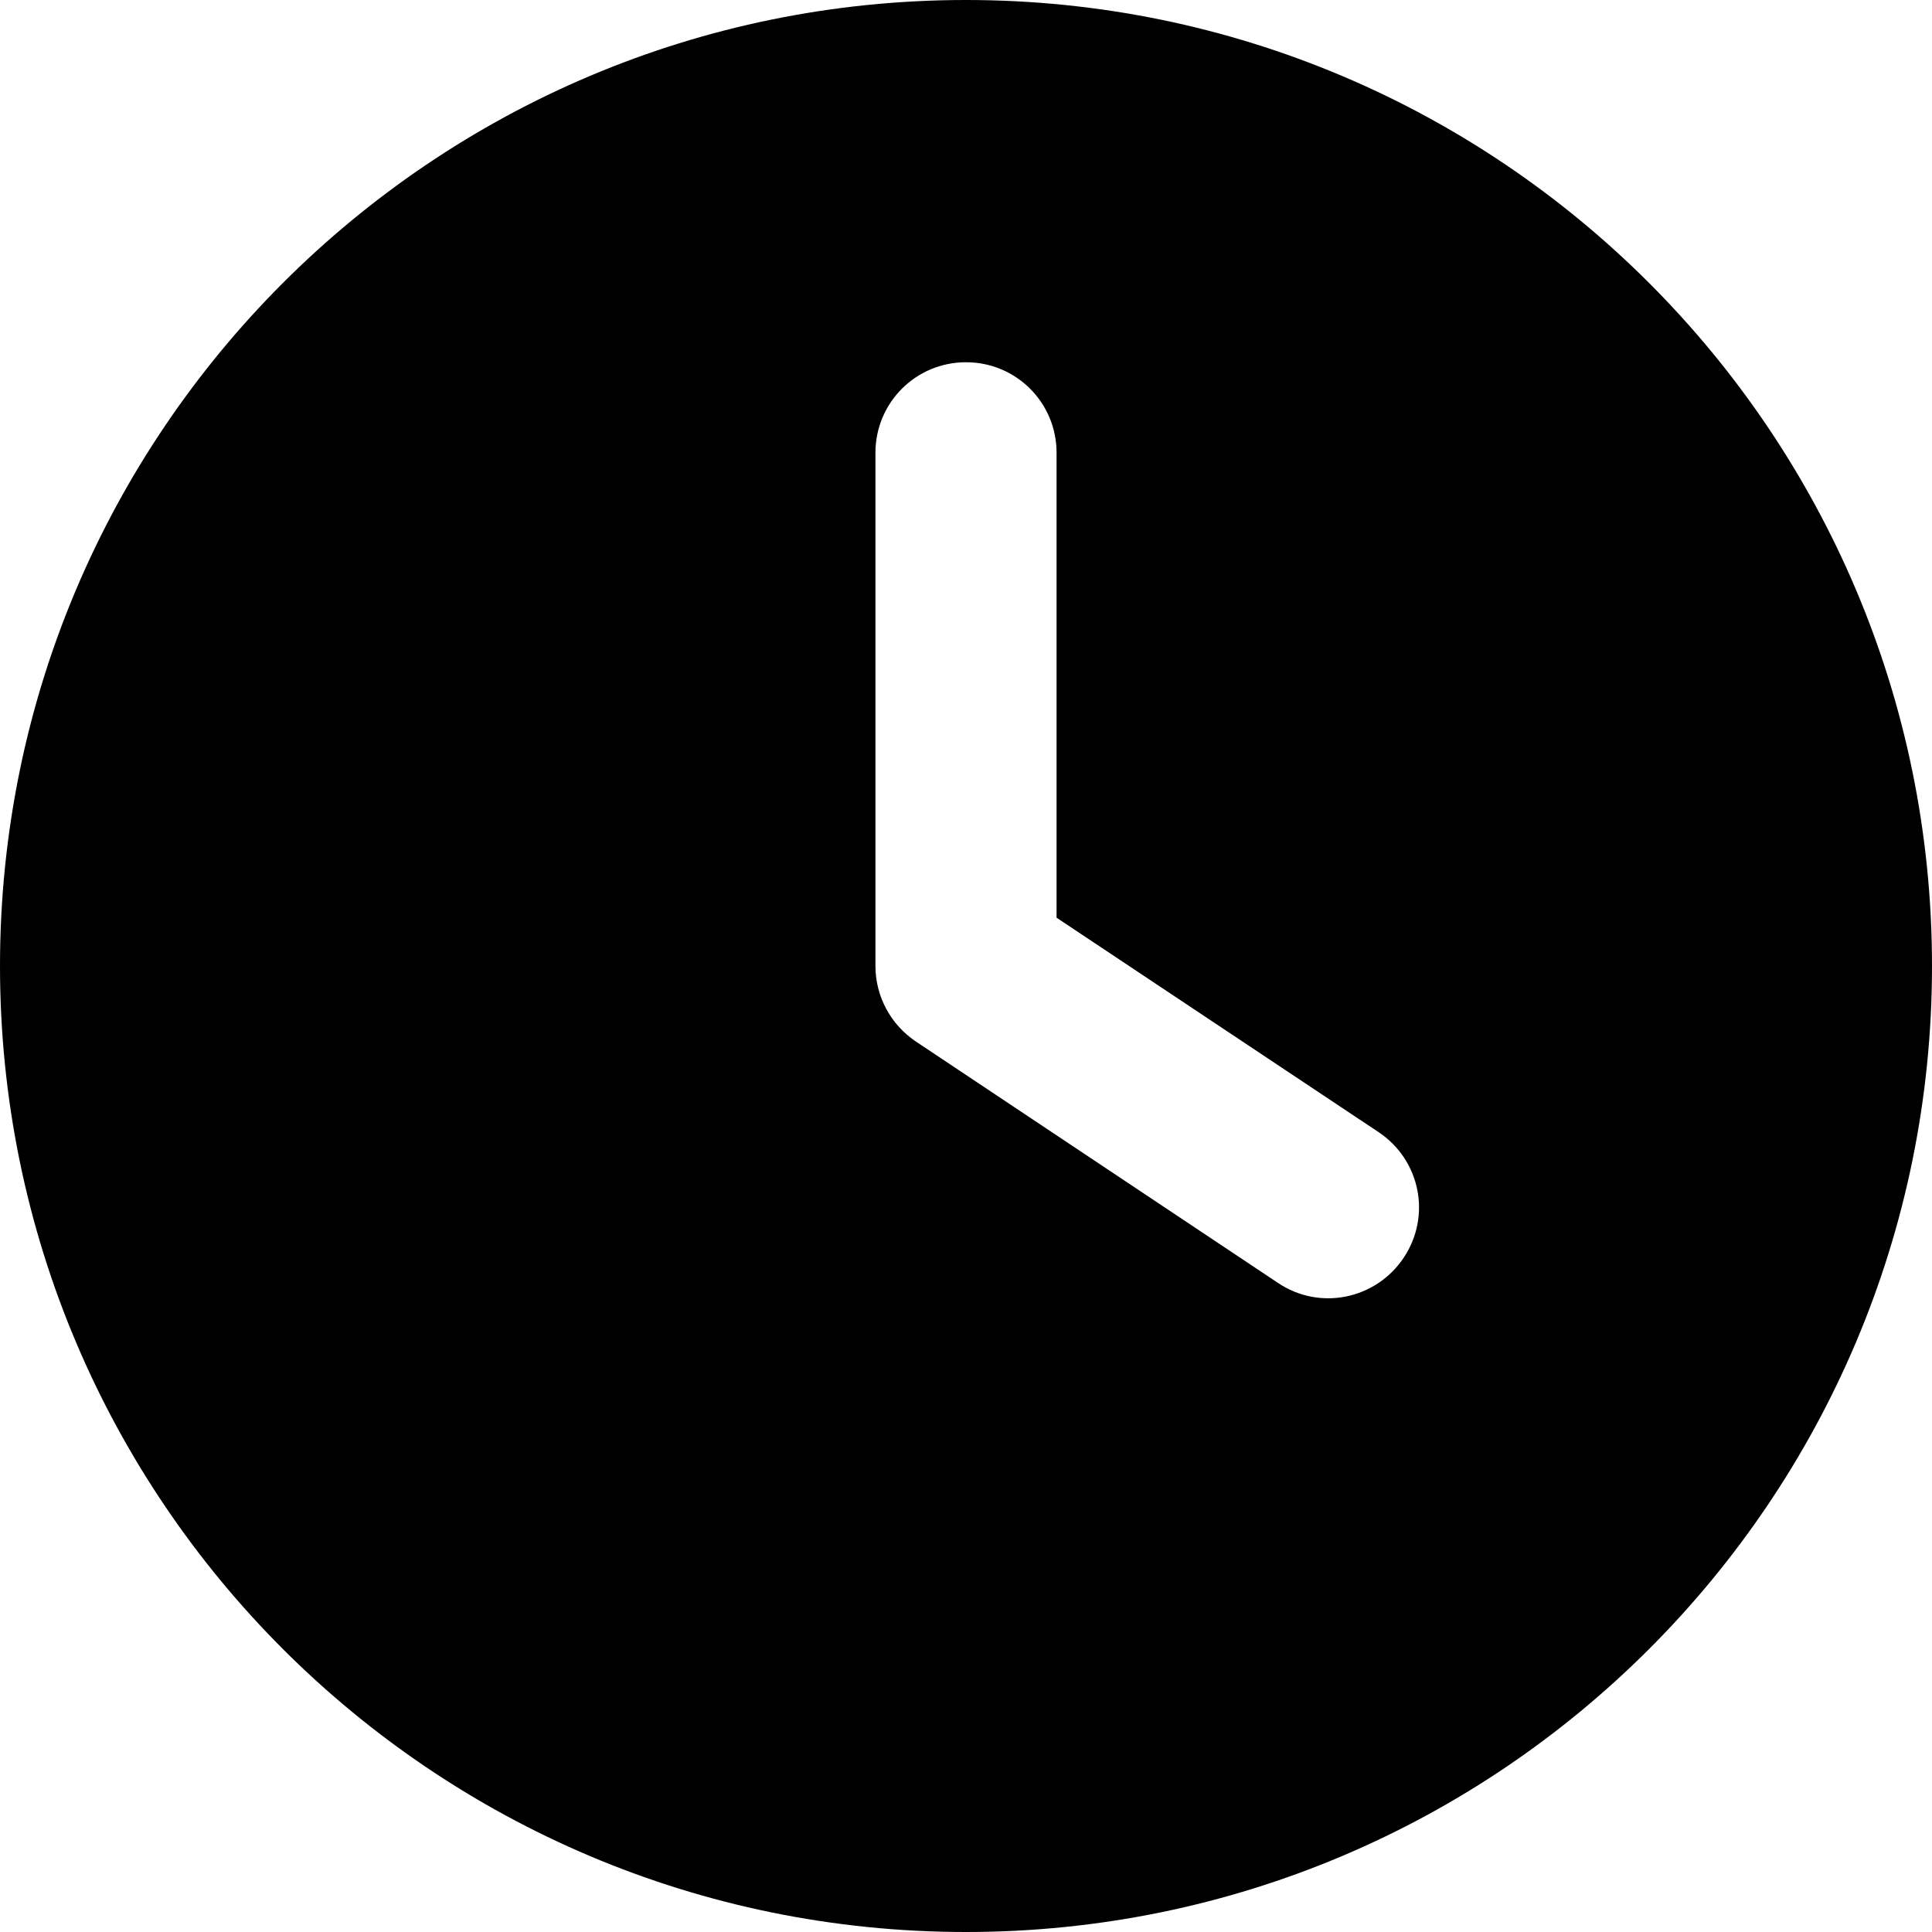
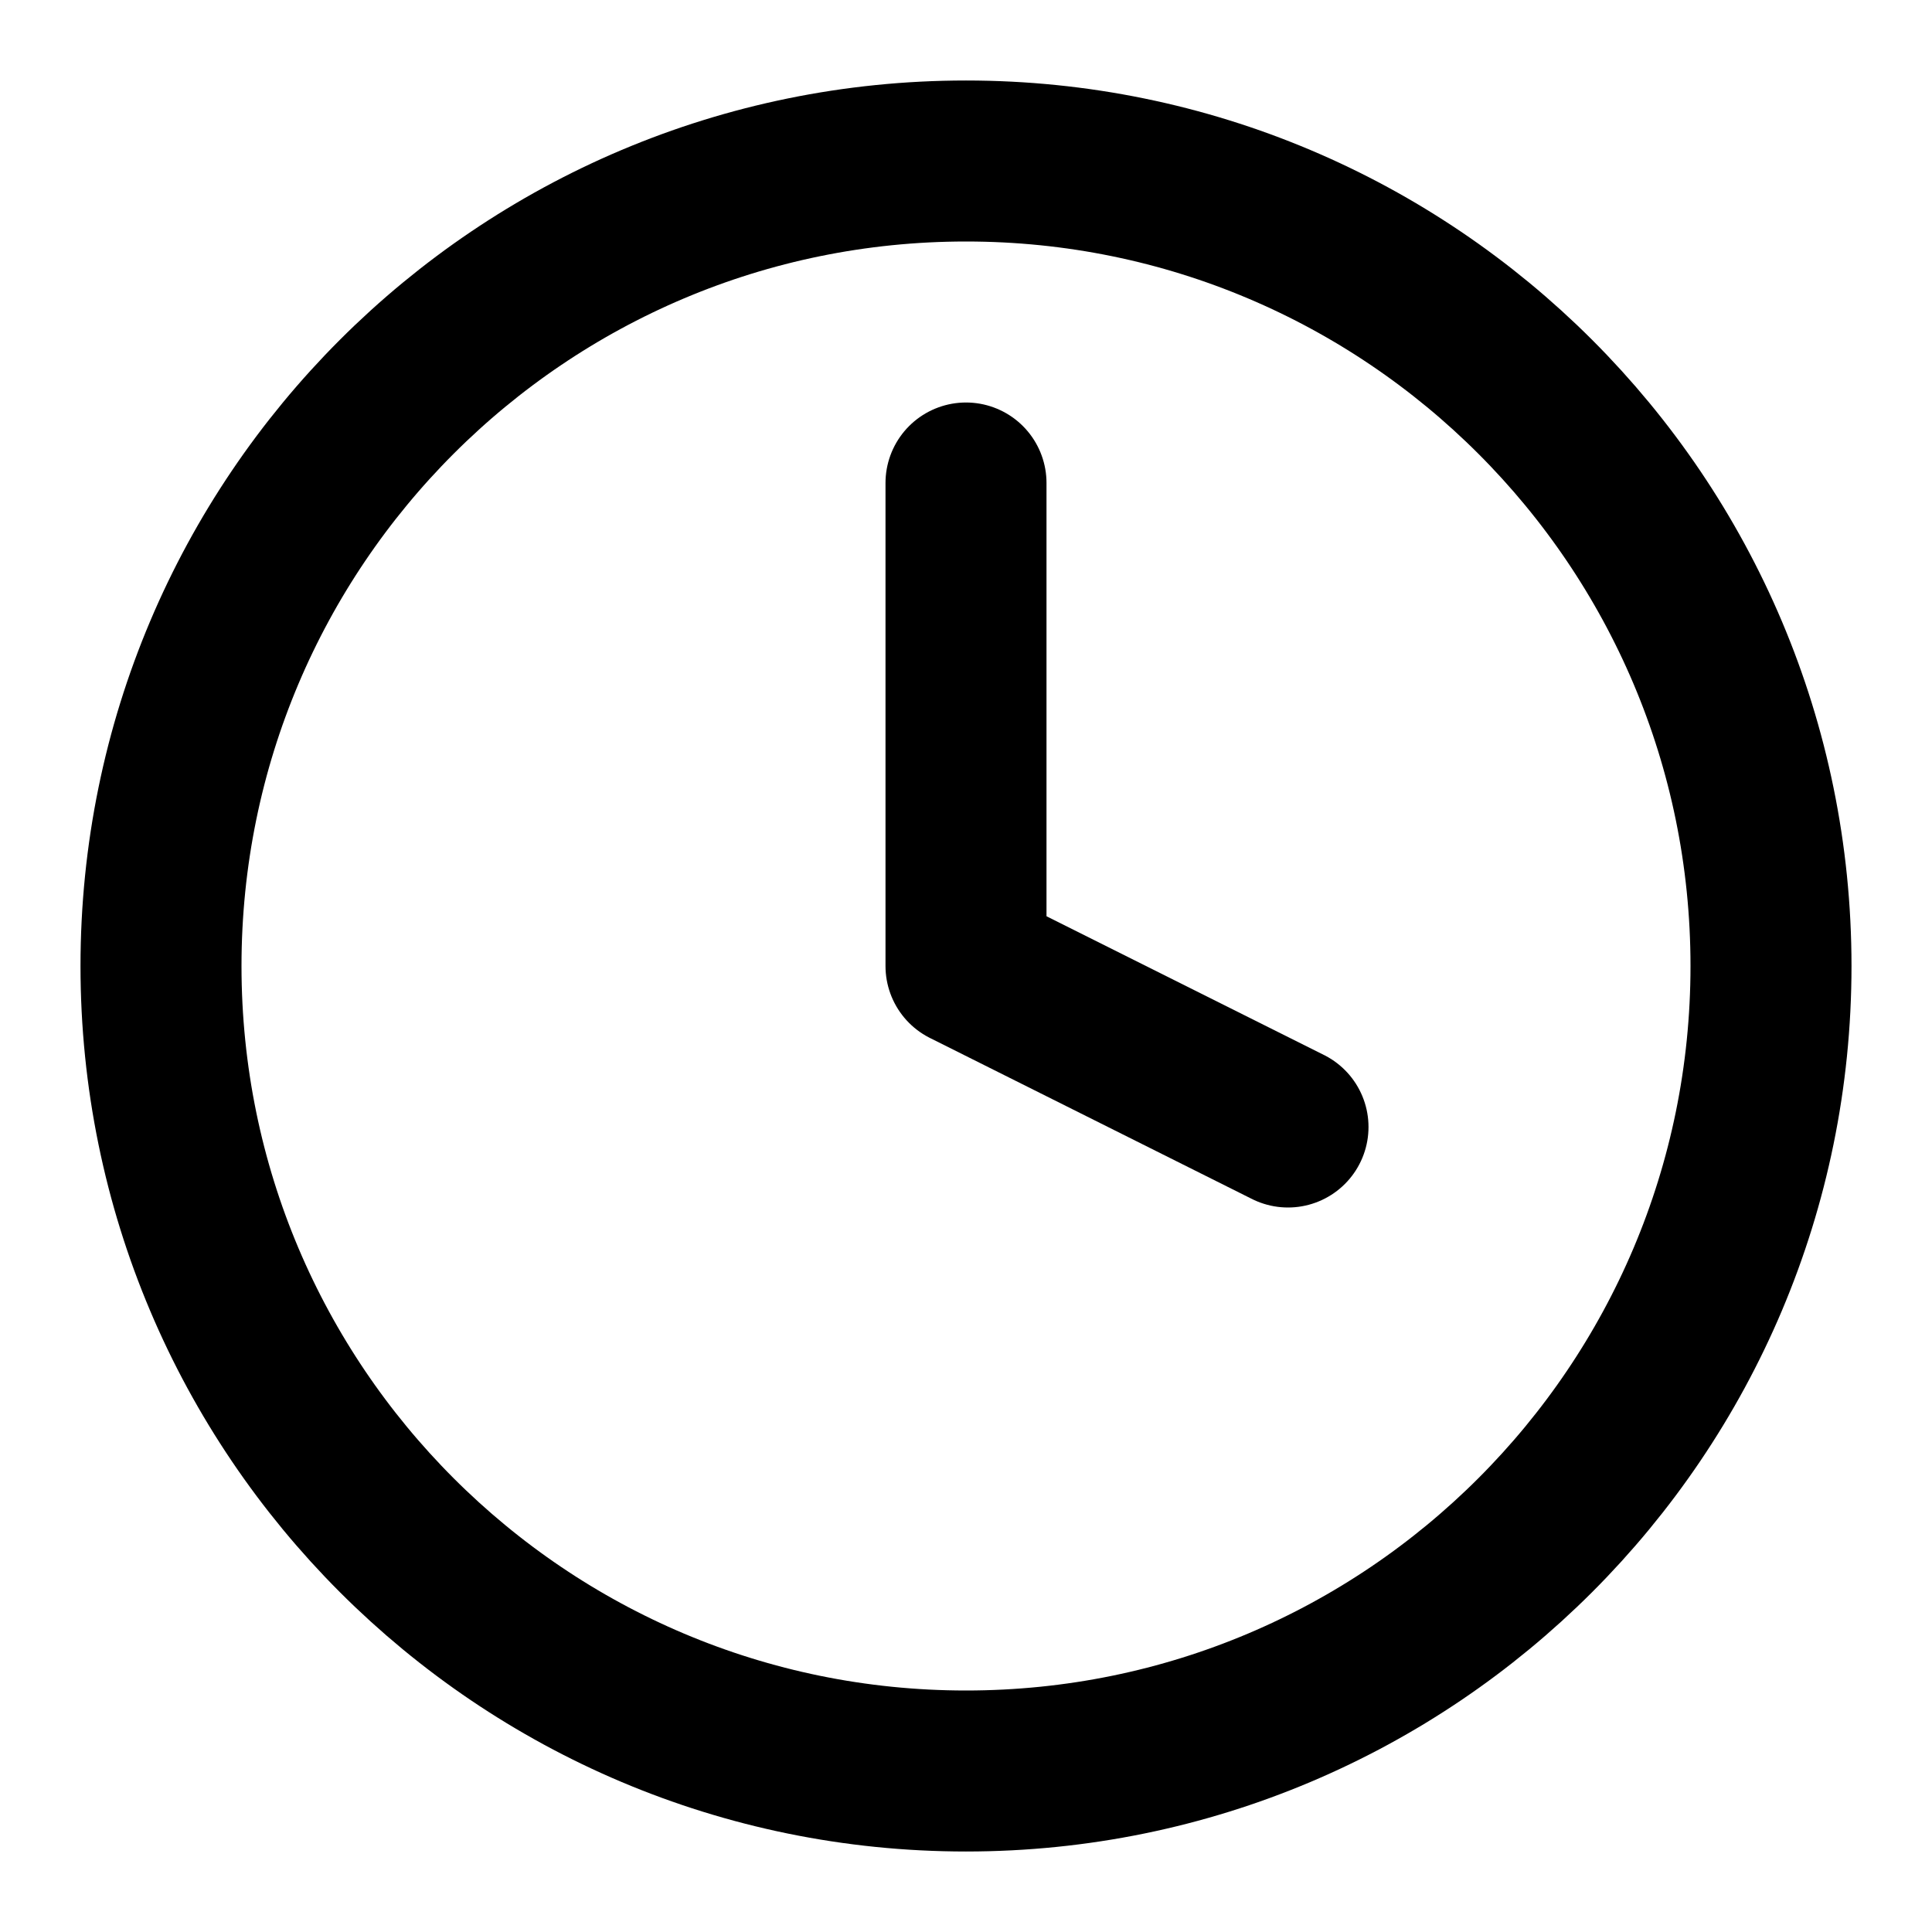
- <svg xmlns="http://www.w3.org/2000/svg" viewBox="0 0 512 512" width="1em" height="1em">
-   <path d="M256 0a256 256 0 1 1 0 512A256 256 0 1 1 256 0zM232 120l0 136c0 8 4 15.5 10.7 20l96 64c11 7.4 25.9 4.4 33.3-6.7s4.4-25.9-6.7-33.3L280 243.2 280 120c0-13.3-10.7-24-24-24s-24 10.7-24 24z" />
+ <svg xmlns="http://www.w3.org/2000/svg" width="24" height="24" viewBox="0 0 24 24" fill="none" stroke="currentColor" stroke-width="2" stroke-linecap="round" stroke-linejoin="round">
+   <circle cx="12" cy="12" r="10" />
+   <polyline points="12 6 12 12 16 14" />
</svg>
